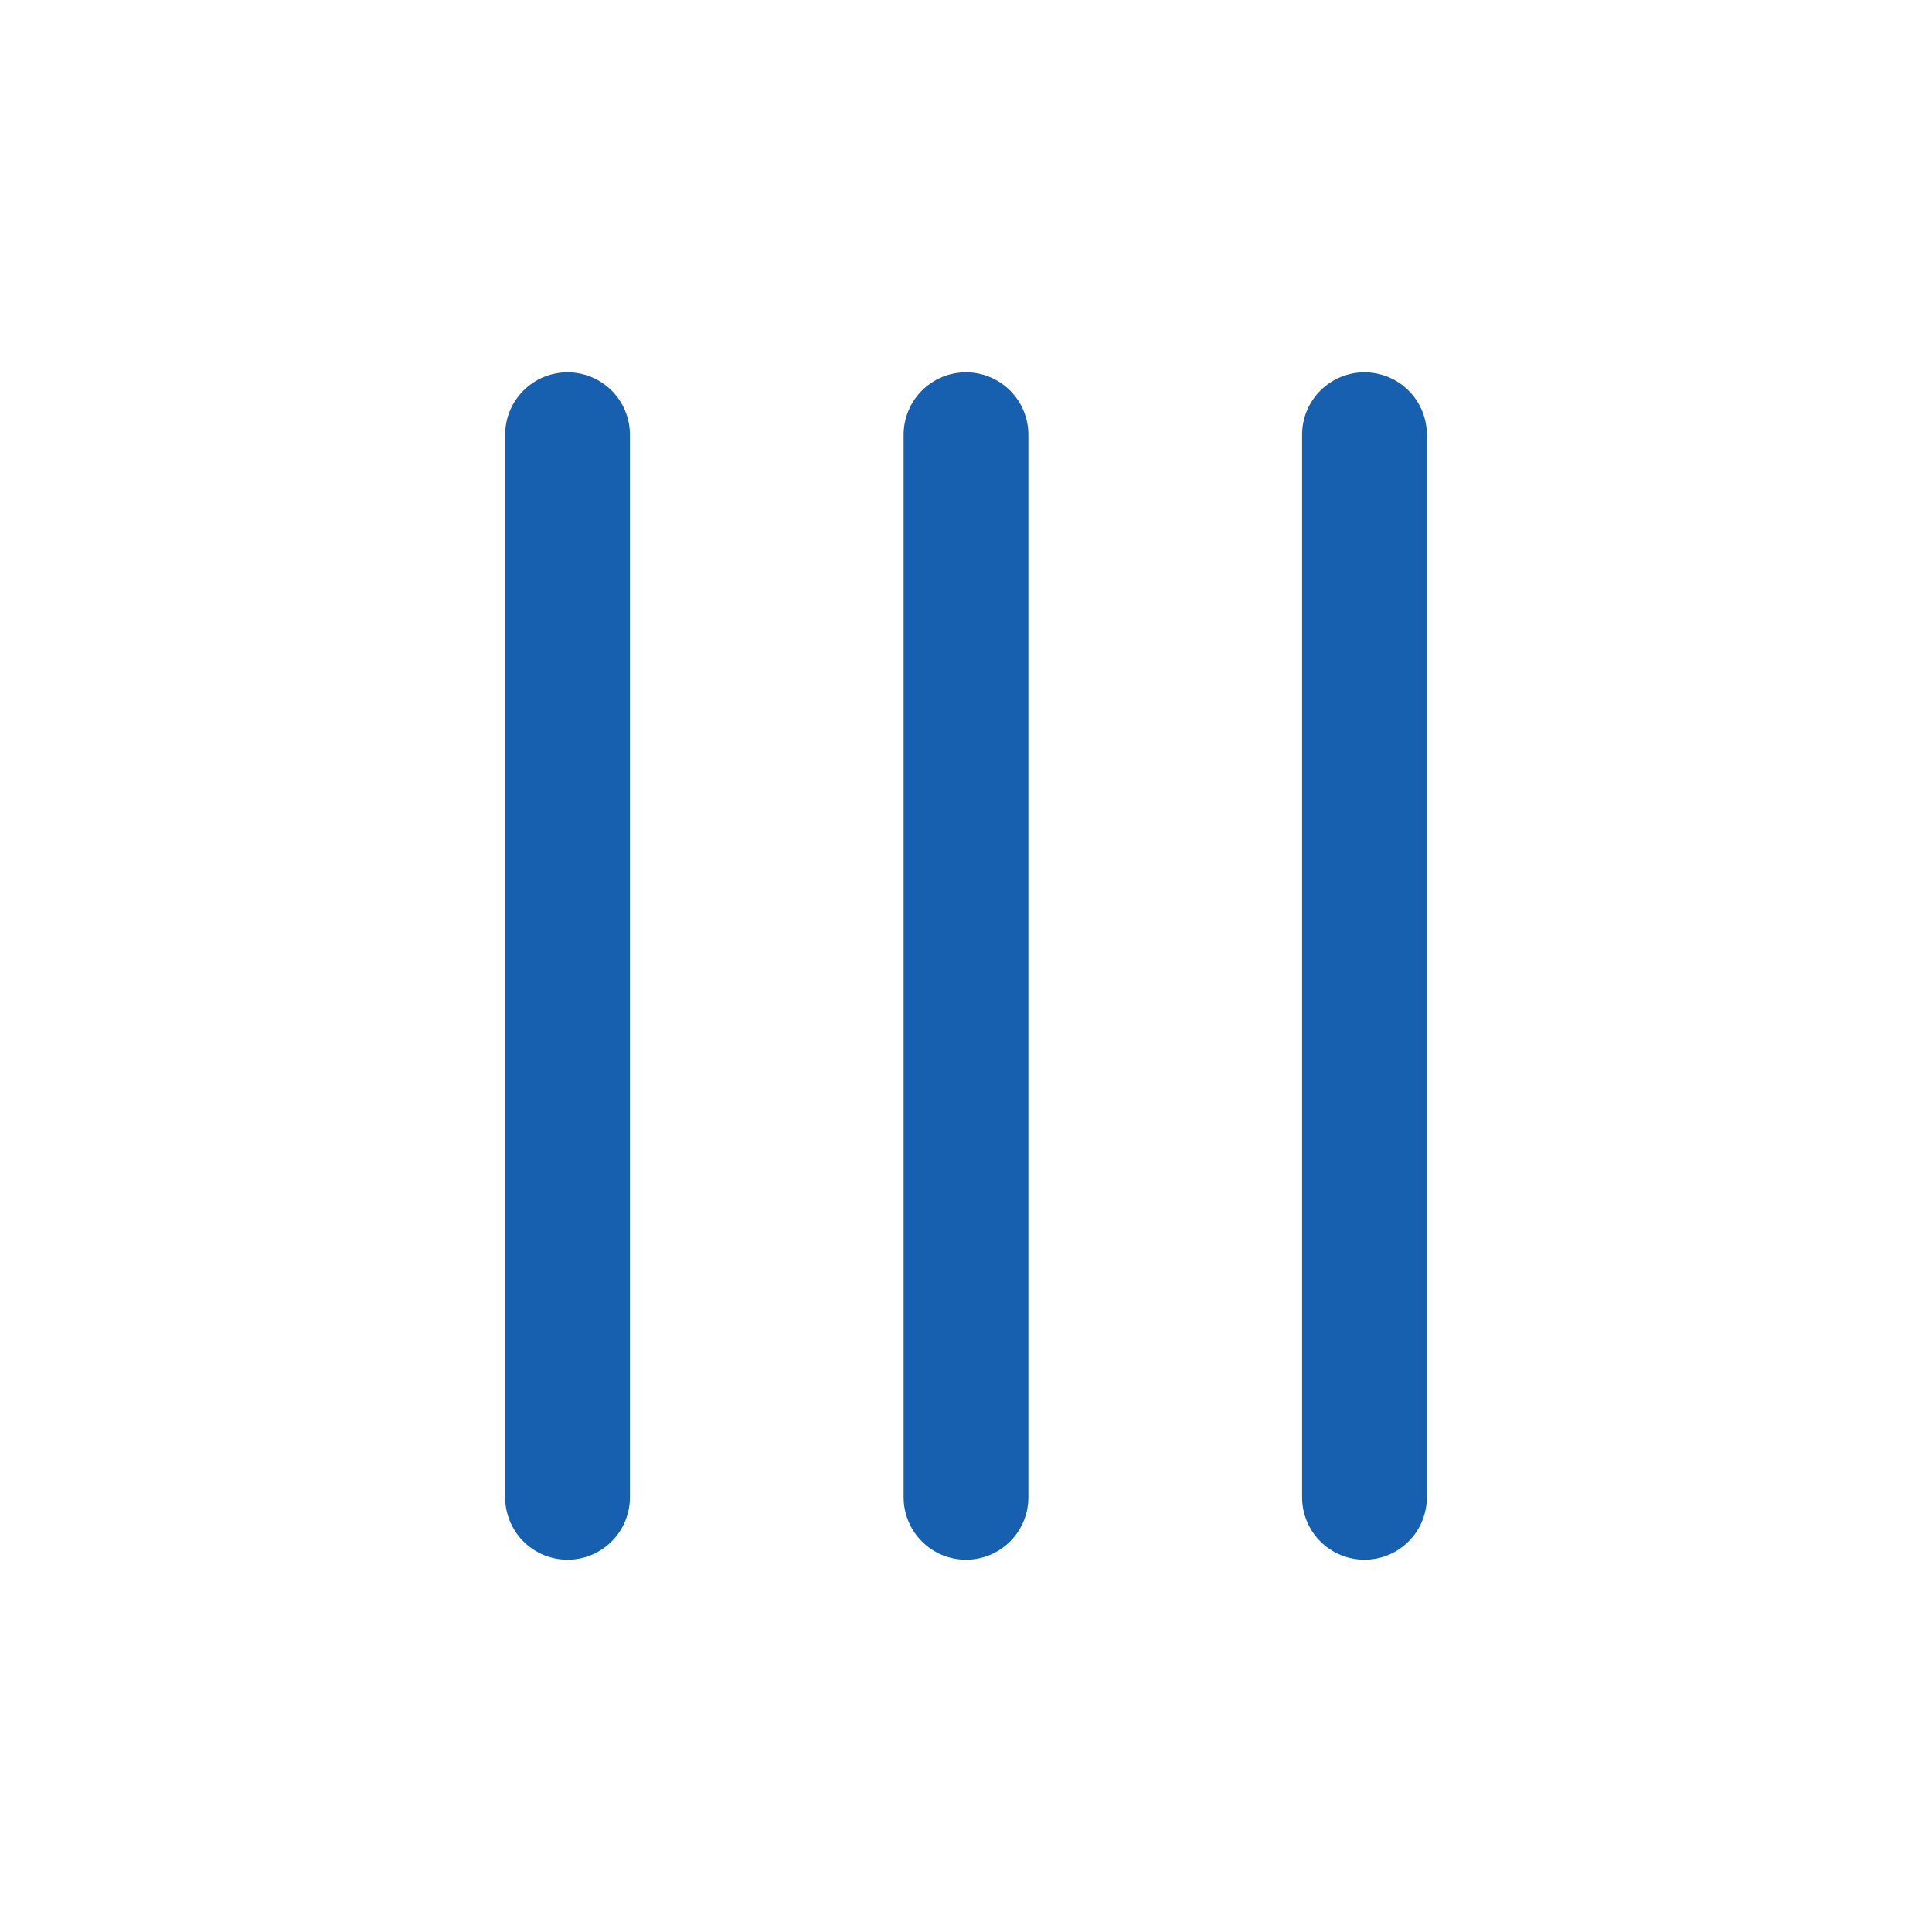
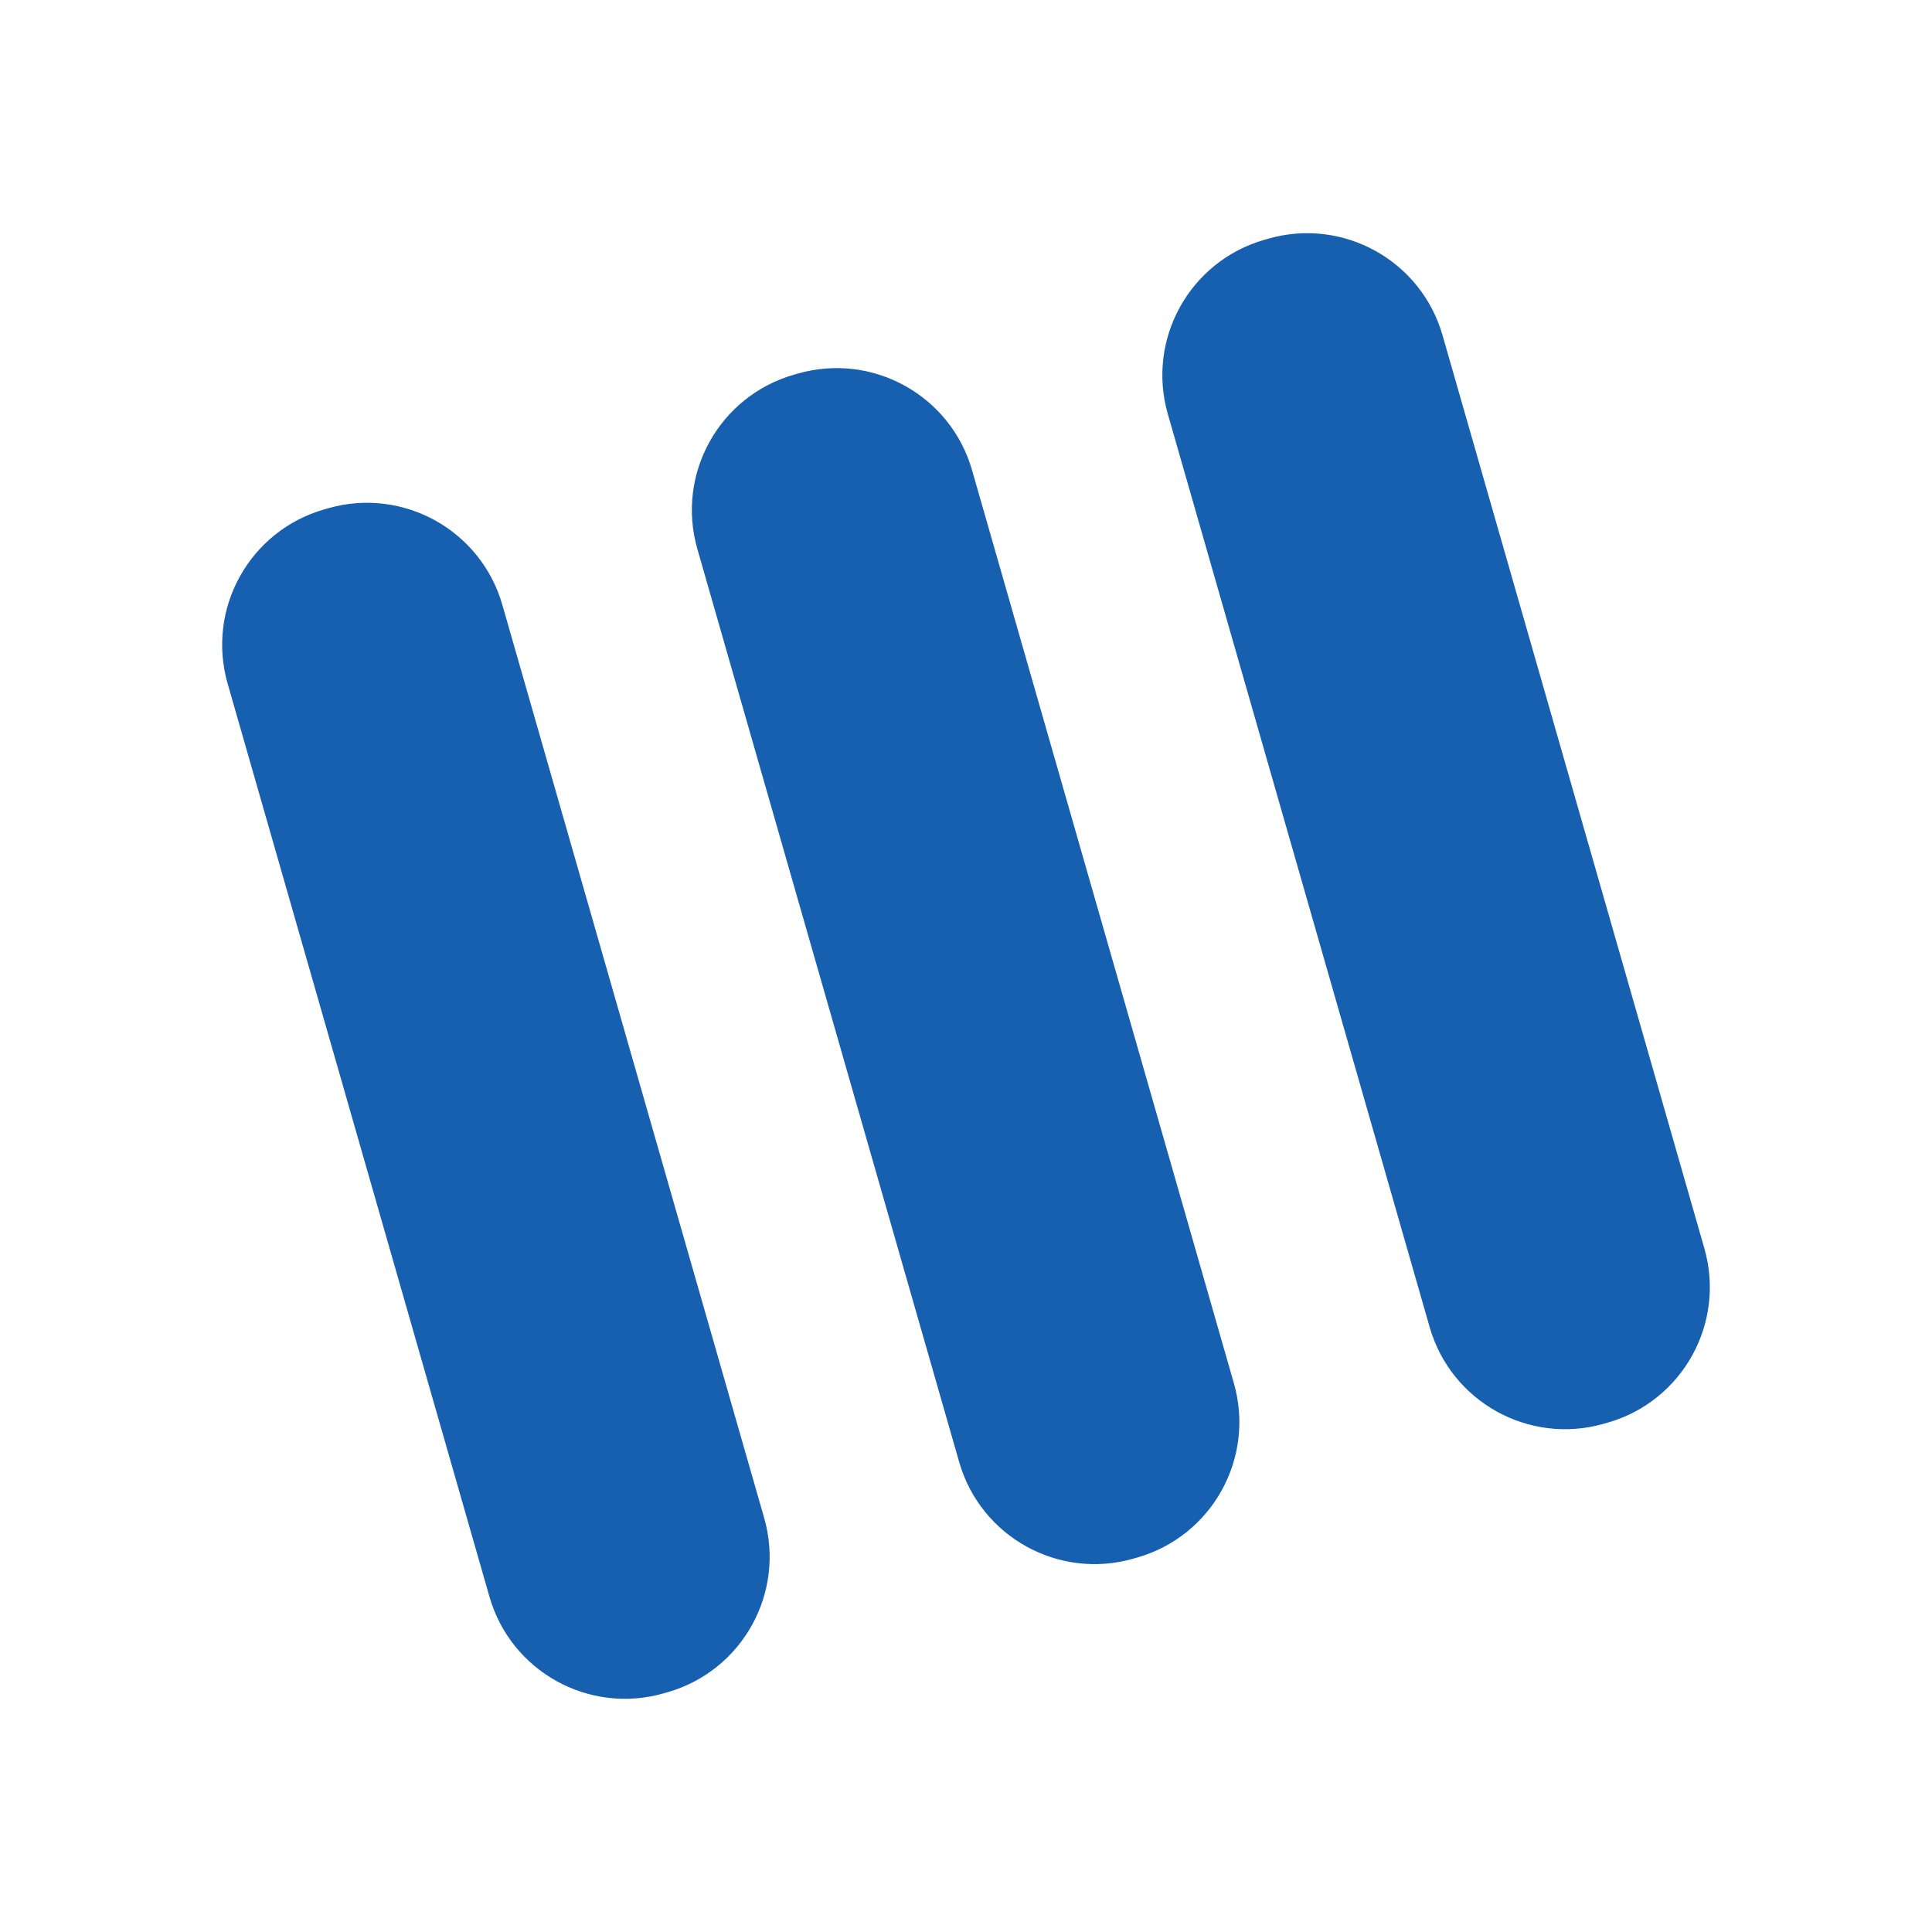
<svg xmlns="http://www.w3.org/2000/svg" width="24" height="24" viewBox="0 0 24 24" fill="none" aria-hidden="true" focusable="false">
-   <g fill="none" stroke="#1760af" stroke-width="1.55" stroke-linecap="round" stroke-linejoin="round">
-     <path d="M7.05 5.4v13.2" />
-     <path d="M12 5.4v13.2" />
-     <path d="M16.95 5.4v13.2" />
+   <g fill="#1760af" transform="rotate(-16 12 12)">
+     <rect x="4.15" y="4.35" width="3.55" height="15.3" rx="1.75" />
+     <rect x="10.22" y="4.35" width="3.55" height="15.3" rx="1.75" />
+     <rect x="16.3" y="4.35" width="3.55" height="15.3" rx="1.75" />
  </g>
</svg>
